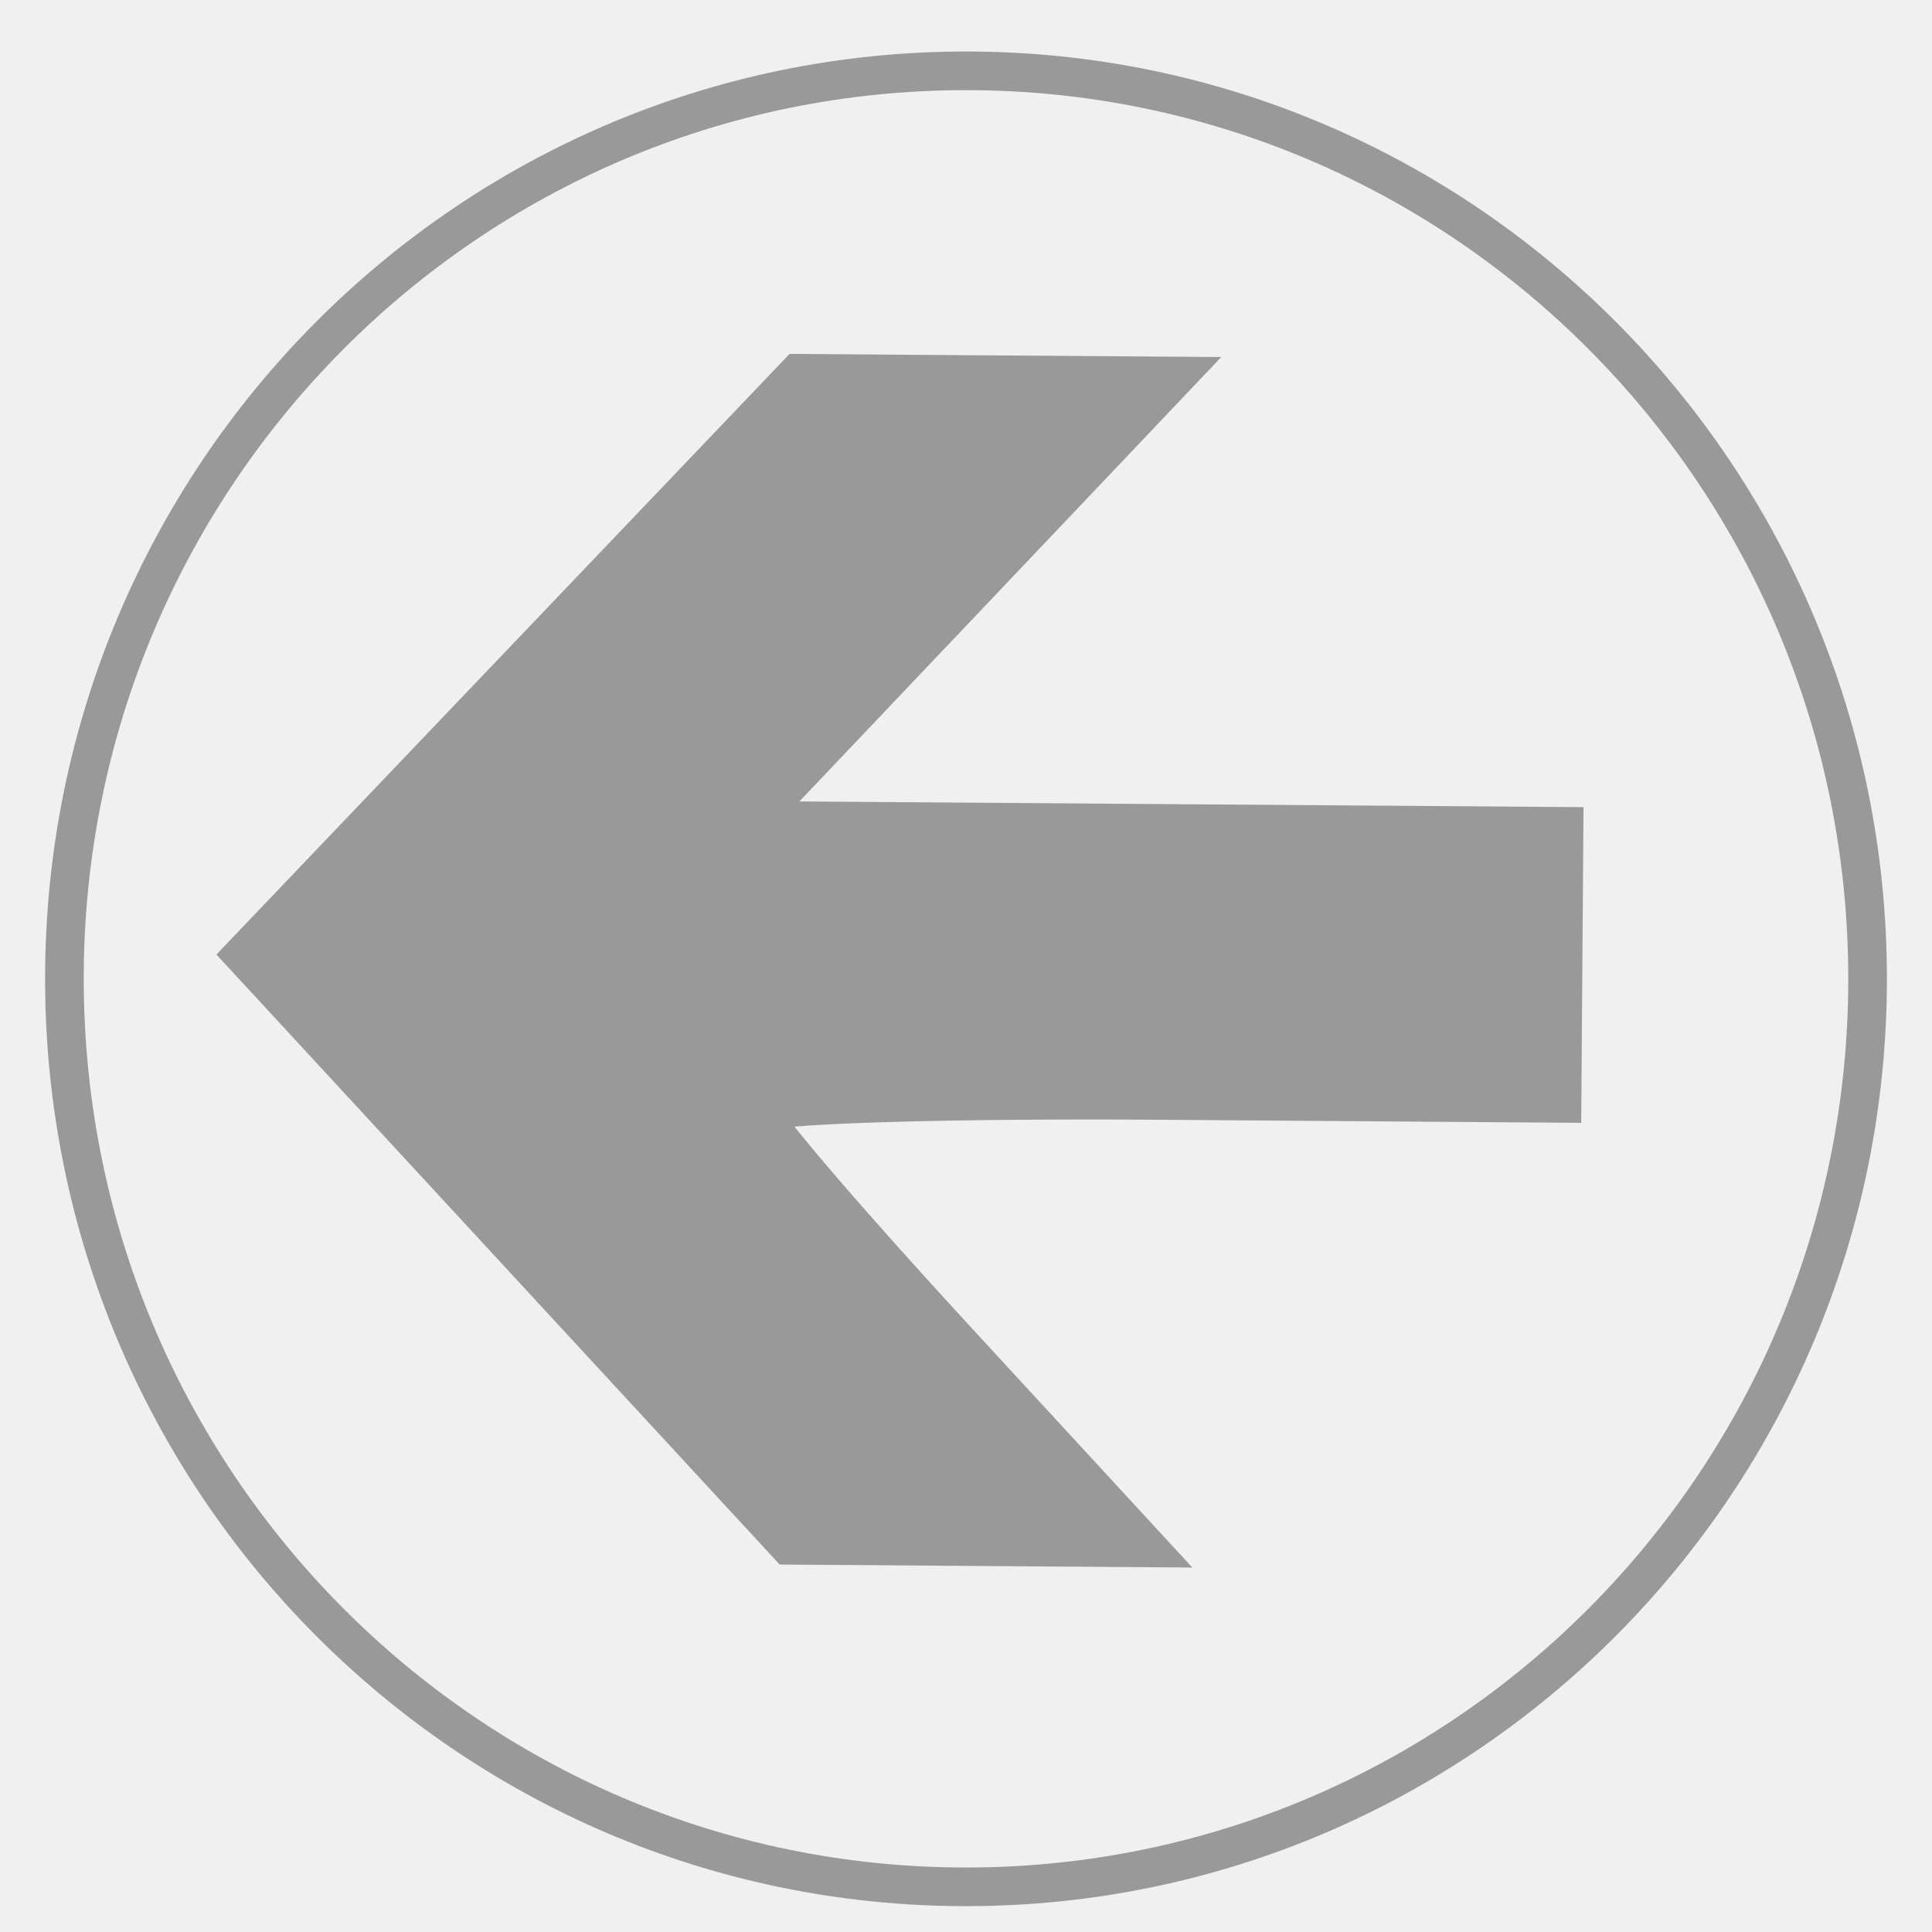
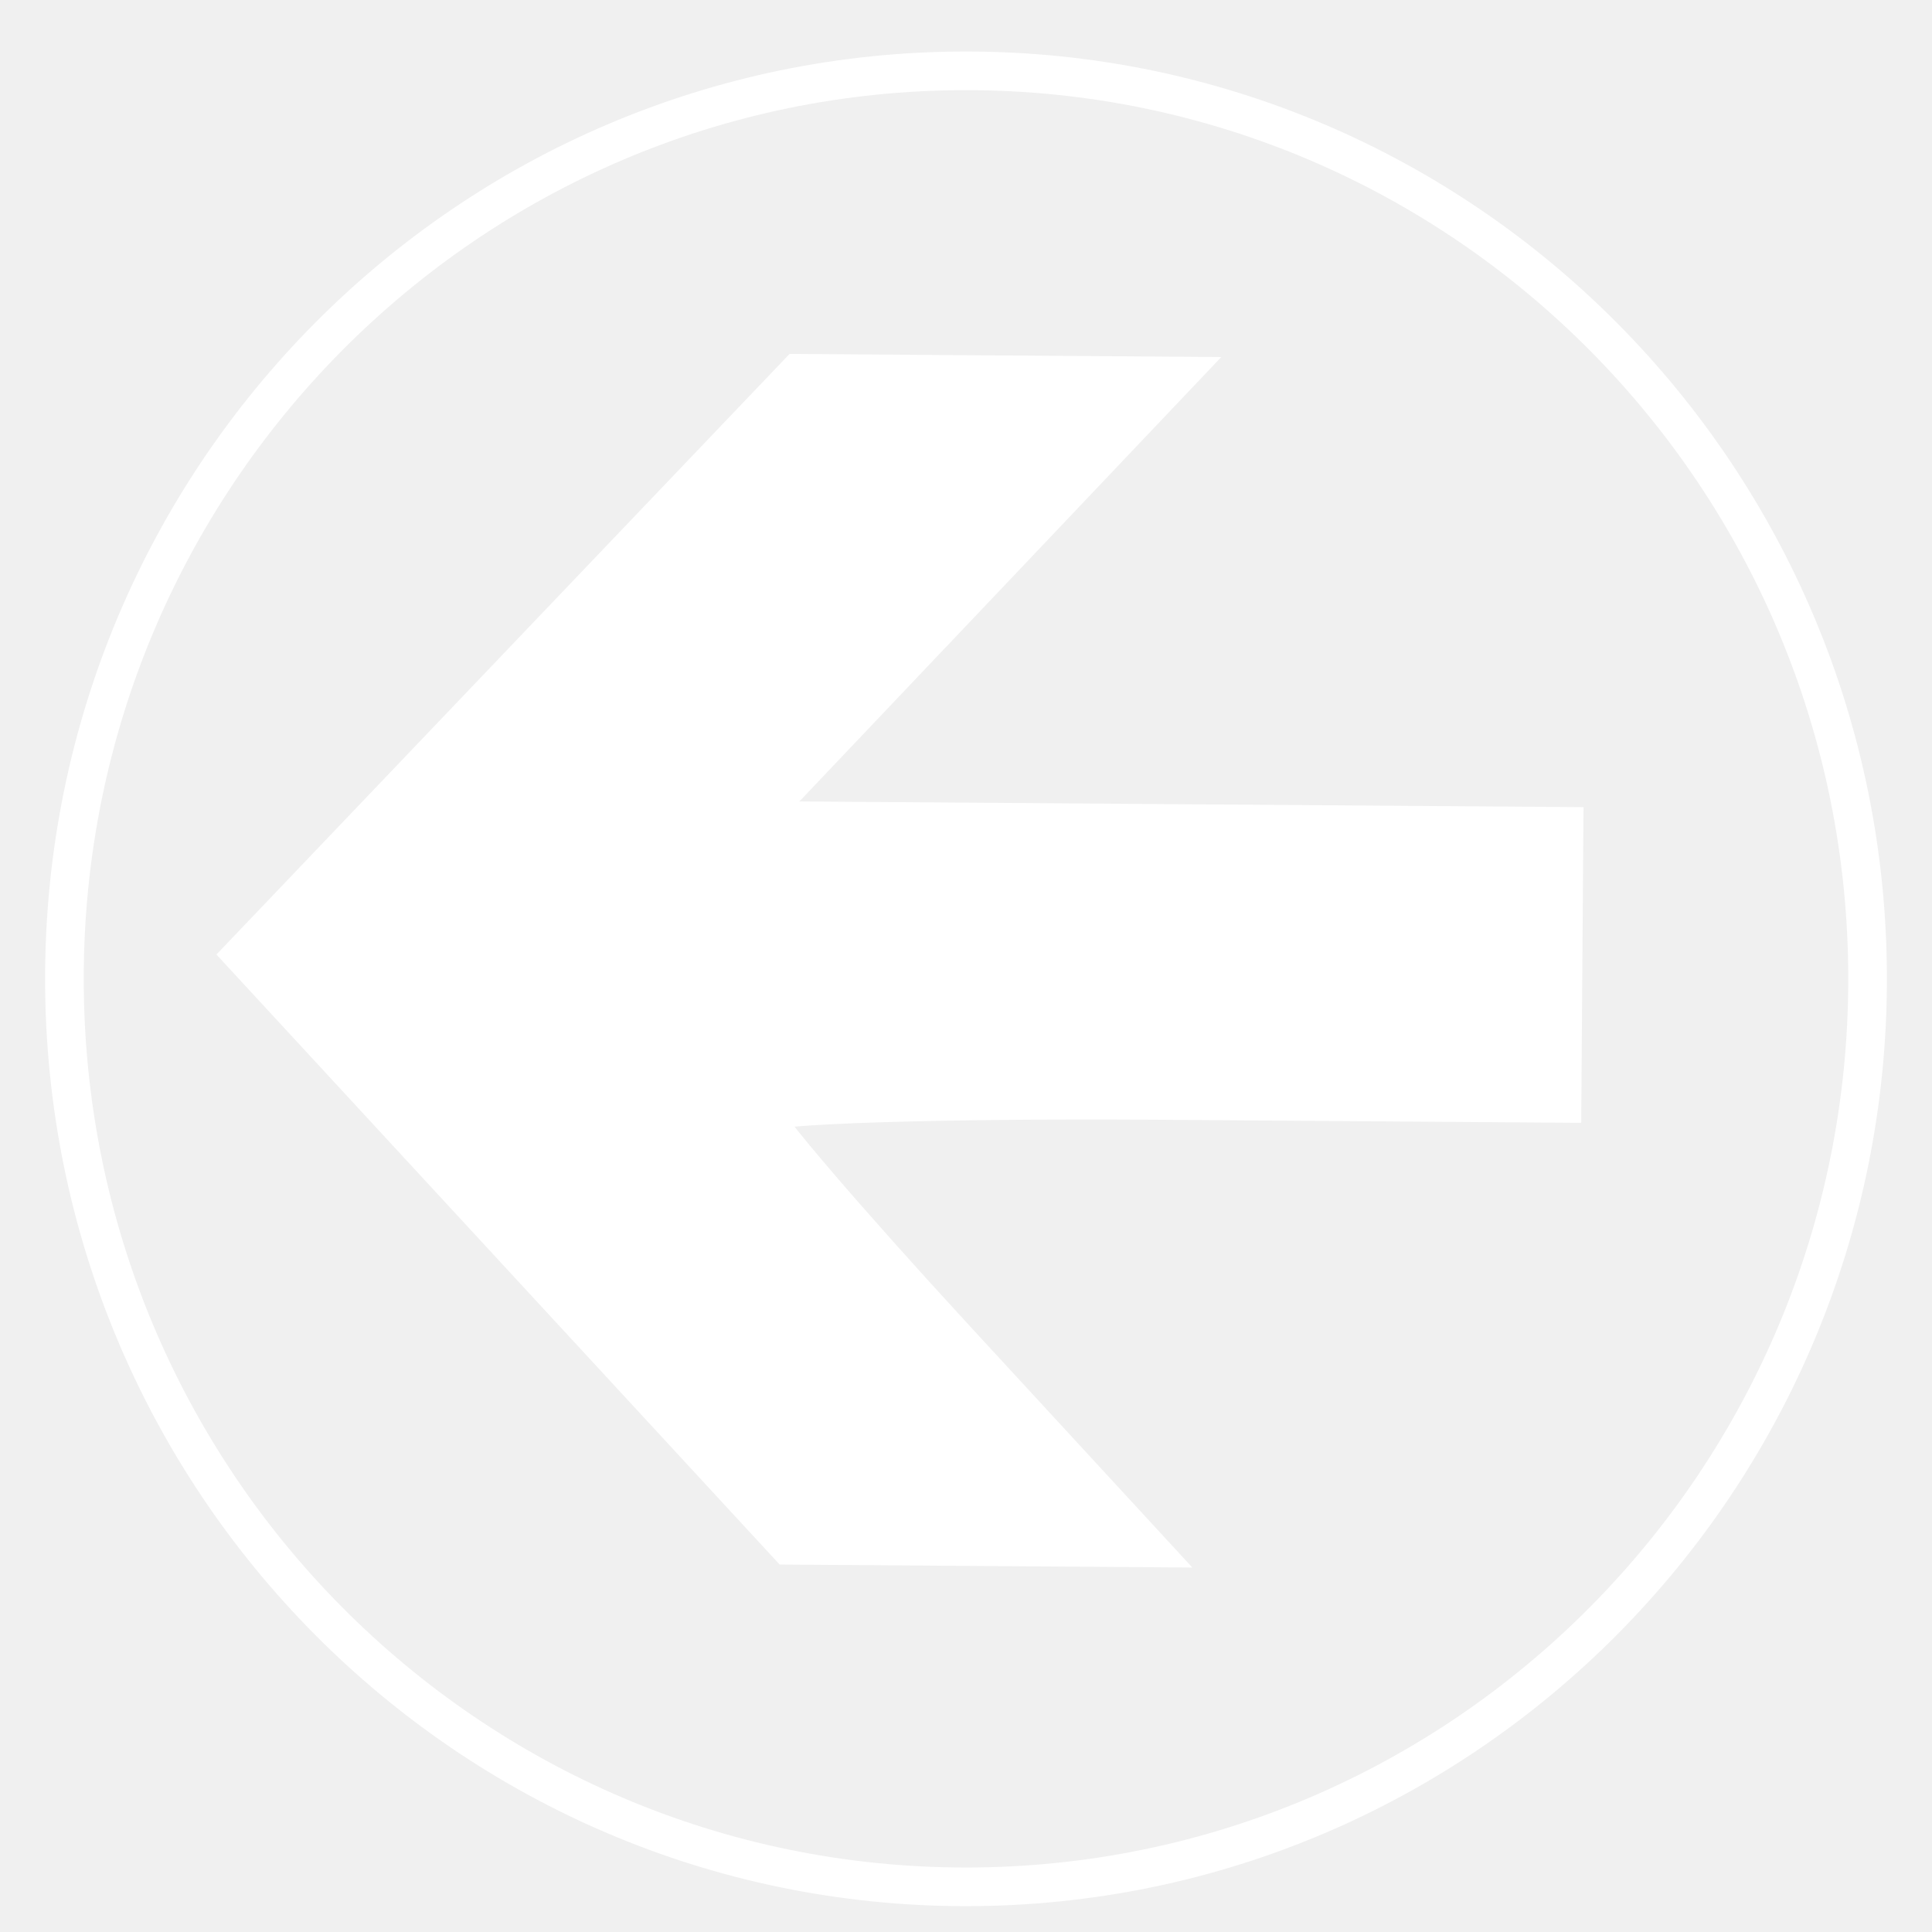
<svg xmlns="http://www.w3.org/2000/svg" width="50" height="50">
  <g>
-     <ellipse stroke="#999999" ry="23.499" rx="23.333" id="svg_1" cy="25.332" cx="25" fill="none" />
-     <path transform="rotate(-179.583 23.37 24.845)" stroke="#999999" id="svg_6" d="m21.817,34.22l5.417,-5.791l-10.473,0l-10.473,0l0,-3.585l0,-3.585l10.353,0c5.694,0 10.353,-0.182 10.353,-0.404c0,-0.222 -2.267,-2.828 -5.037,-5.791l-5.037,-5.387l4.656,0l4.656,0l7.111,7.59l7.111,7.59l-7.125,7.576l-7.125,7.576l-4.902,0l-4.902,0l5.417,-5.791l0,0z" fill="#999999" />
+     <ellipse stroke="#fff" ry="23.499" rx="23.333" id="svg_1" cy="25.332" cx="25" fill="none" />
+     <path transform="rotate(-179.583 23.37 24.845)" stroke="#fff" id="svg_6" d="m21.817,34.22l5.417,-5.791l-10.473,0l-10.473,0l0,-3.585l0,-3.585l10.353,0c5.694,0 10.353,-0.182 10.353,-0.404c0,-0.222 -2.267,-2.828 -5.037,-5.791l-5.037,-5.387l4.656,0l4.656,0l7.111,7.59l7.111,7.59l-7.125,7.576l-7.125,7.576l-4.902,0l-4.902,0l5.417,-5.791l0,0z" fill="#fff" />
  </g>
</svg>
